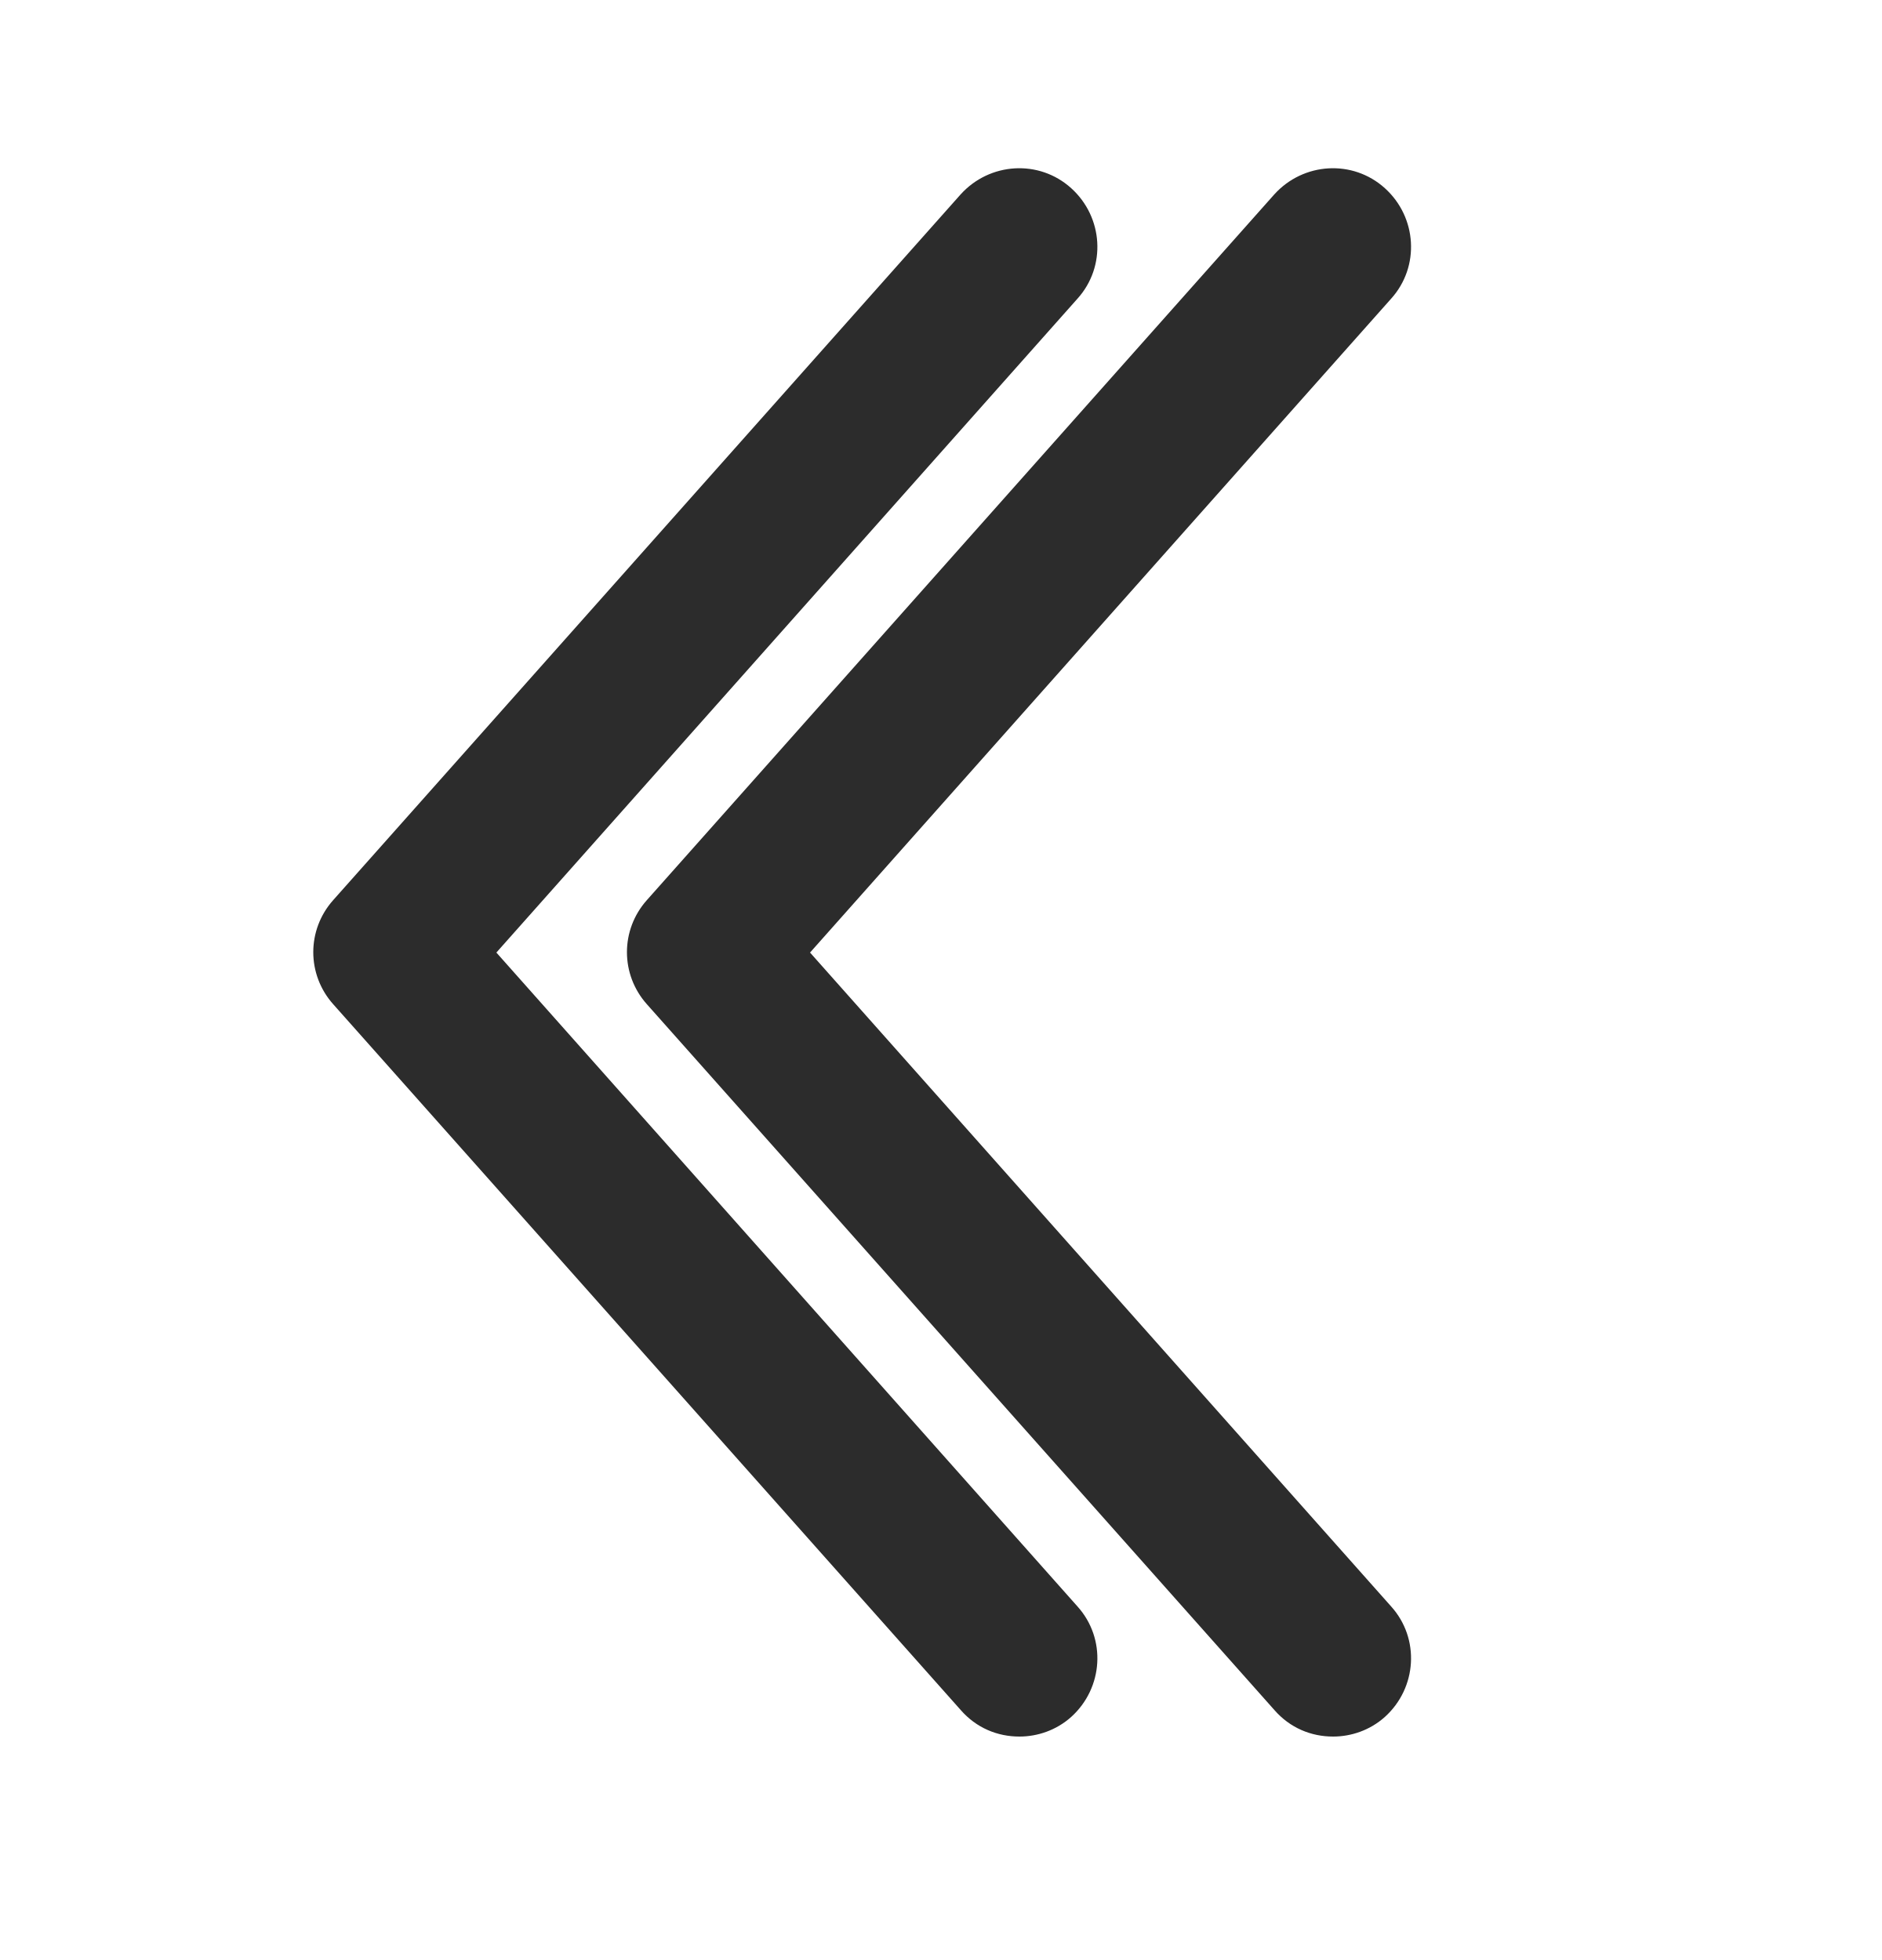
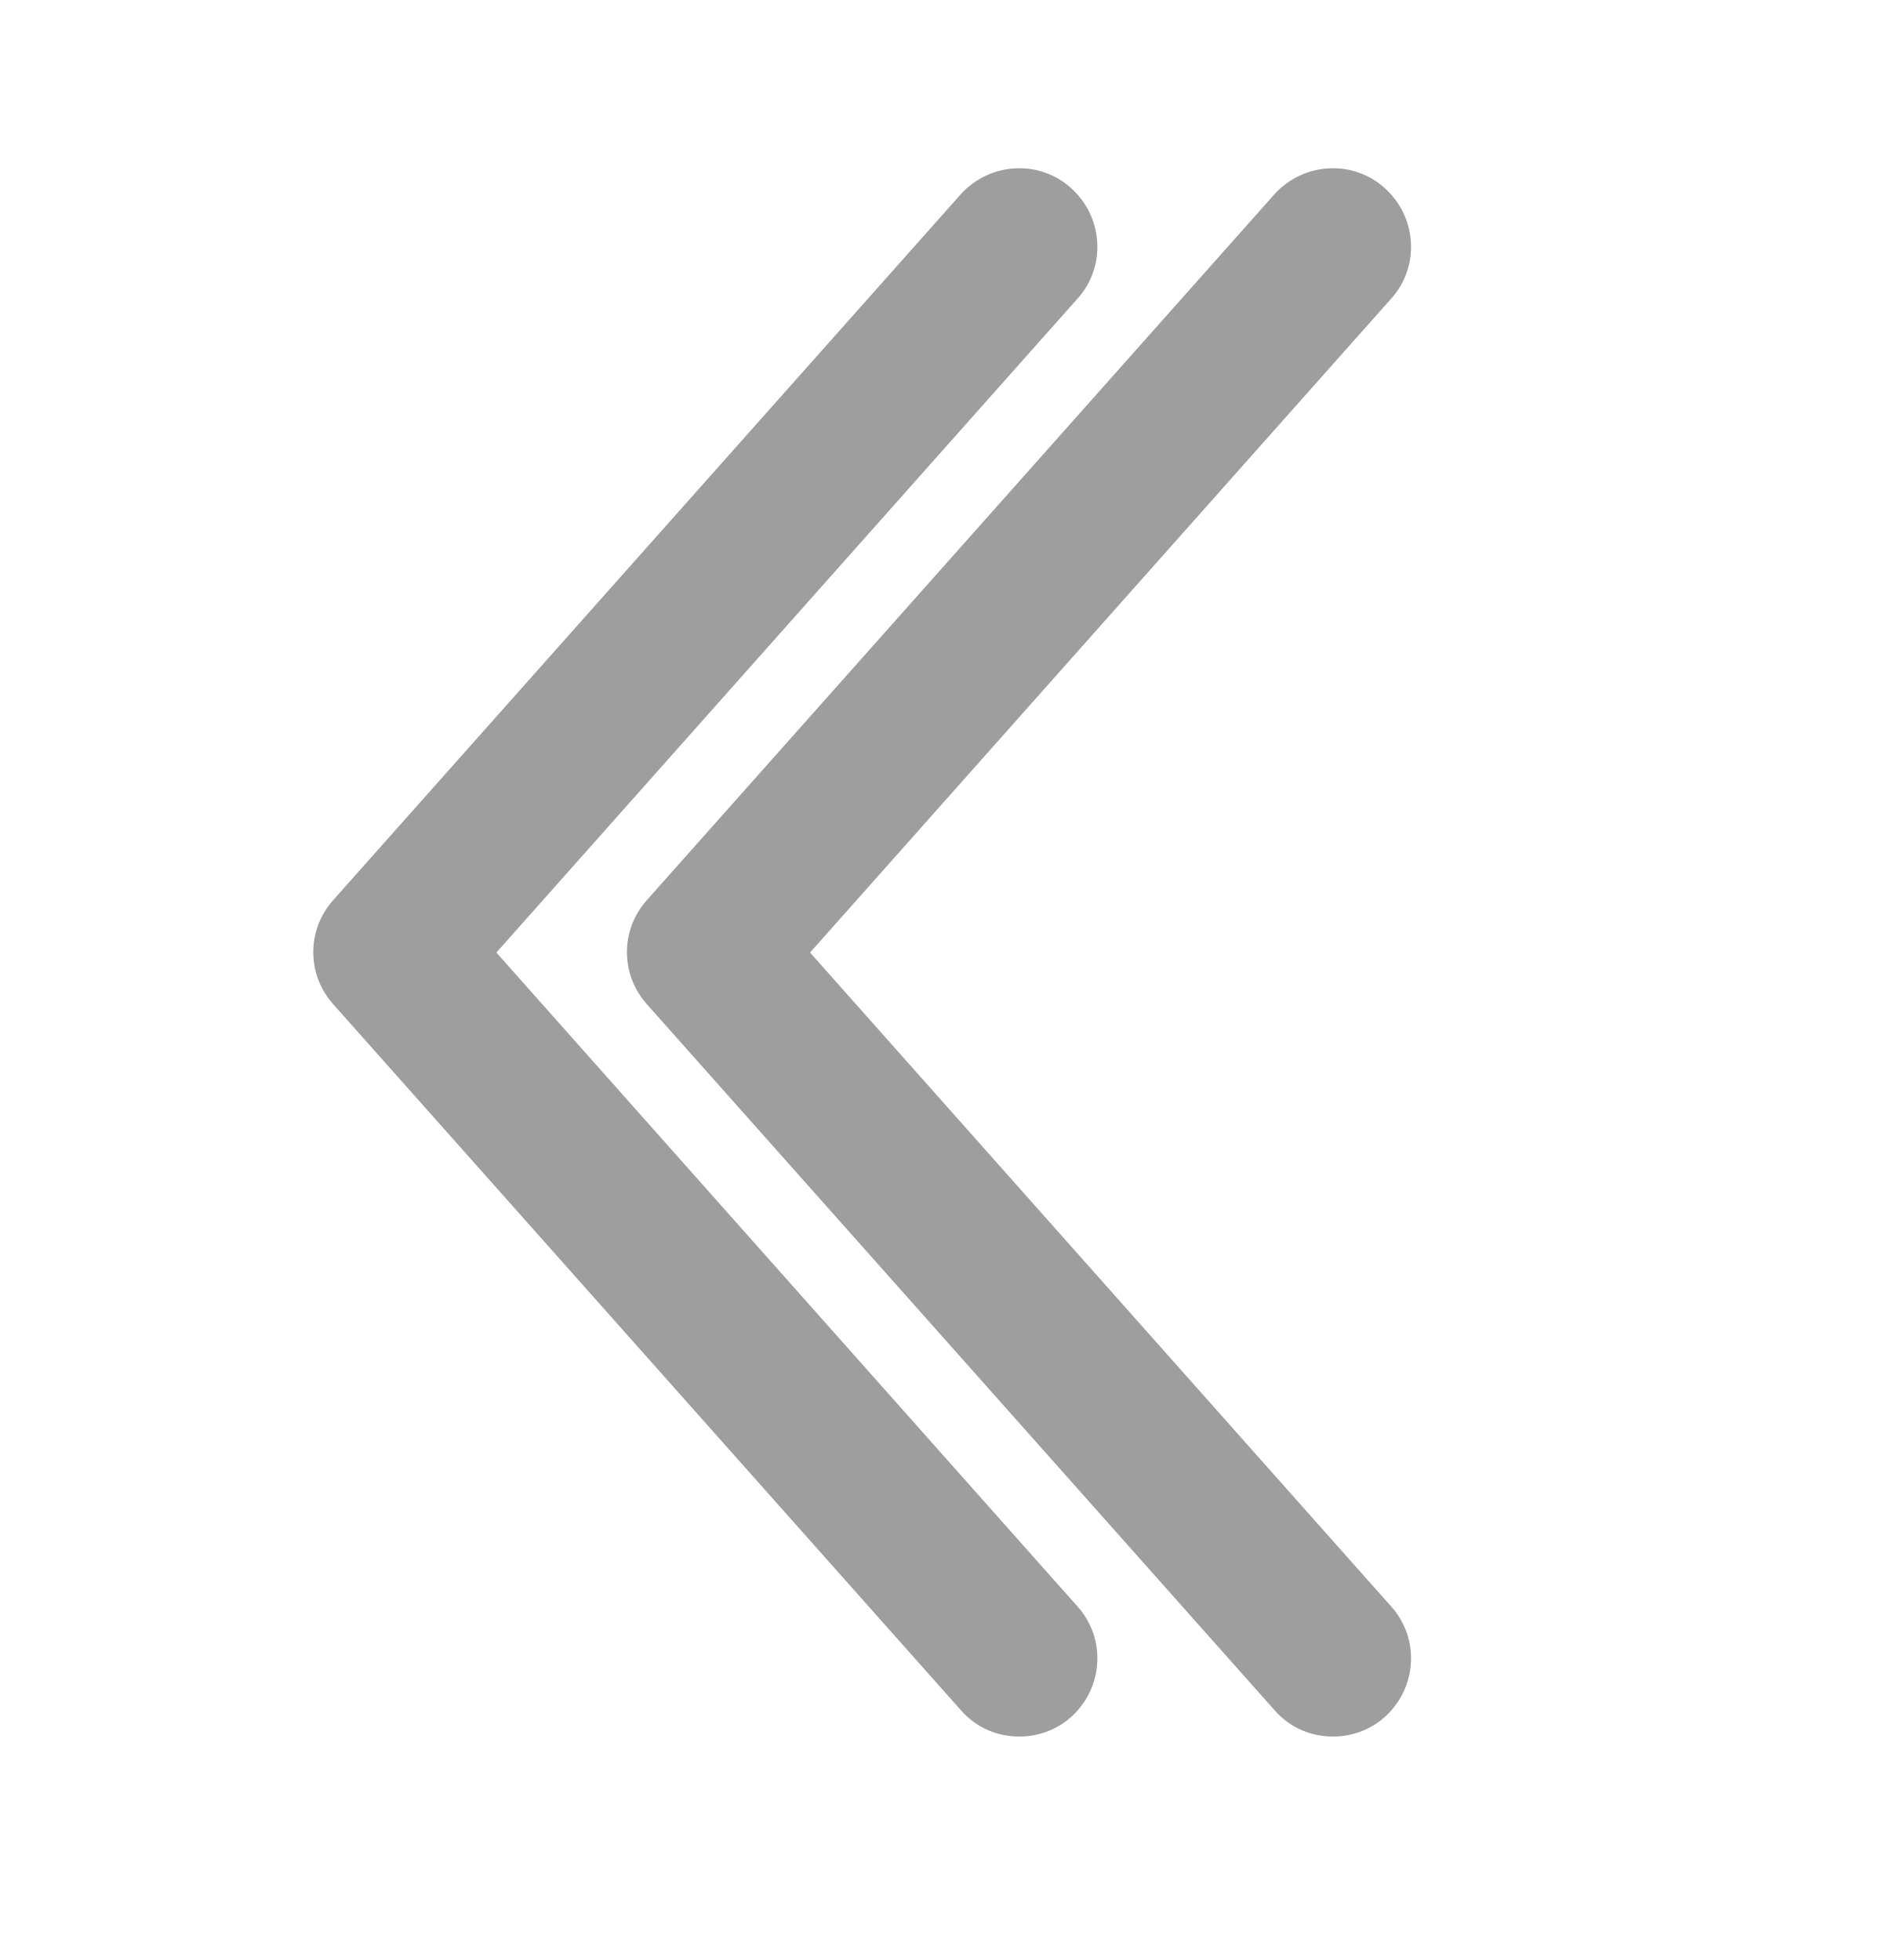
<svg xmlns="http://www.w3.org/2000/svg" width="24" height="25" viewBox="0 0 24 25" fill="none">
-   <path d="M17 22.15C16.72 22.15 16.45 22.04 16.25 21.81L8.25 12.81C7.91 12.43 7.91 11.86 8.25 11.48L16.25 2.48C16.62 2.07 17.25 2.03 17.66 2.4C18.07 2.77 18.11 3.4 17.74 3.81L10.33 12.15L17.74 20.49C18.11 20.9 18.07 21.53 17.66 21.9C17.47 22.07 17.23 22.15 17 22.15Z" fill="#2C2C2C" />
-   <path d="M13 22.15C12.72 22.15 12.45 22.04 12.25 21.81L4.25 12.81C3.91 12.43 3.91 11.86 4.25 11.48L12.25 2.48C12.62 2.07 13.25 2.03 13.66 2.4C14.07 2.77 14.11 3.4 13.74 3.81L6.33 12.15L13.74 20.49C14.11 20.9 14.07 21.53 13.66 21.9C13.47 22.07 13.23 22.15 13 22.15Z" fill="#2C2C2C" />
+   <path d="M17 22.15C16.72 22.15 16.45 22.04 16.25 21.81L8.25 12.81C7.91 12.43 7.91 11.86 8.25 11.48L16.25 2.48C16.62 2.07 17.25 2.03 17.66 2.4C18.07 2.77 18.11 3.4 17.74 3.81L10.33 12.15L17.74 20.49C18.11 20.9 18.07 21.53 17.66 21.9C17.47 22.07 17.23 22.15 17 22.15Z" fill="#9E9E9E" />
+   <path d="M13 22.15C12.72 22.15 12.45 22.04 12.25 21.81L4.25 12.81C3.91 12.43 3.91 11.86 4.25 11.48L12.25 2.48C12.62 2.07 13.25 2.03 13.66 2.4C14.07 2.77 14.11 3.4 13.74 3.81L6.33 12.15L13.74 20.49C14.11 20.9 14.07 21.53 13.66 21.9C13.47 22.07 13.23 22.15 13 22.15Z" fill="#9E9E9E" />
</svg>
